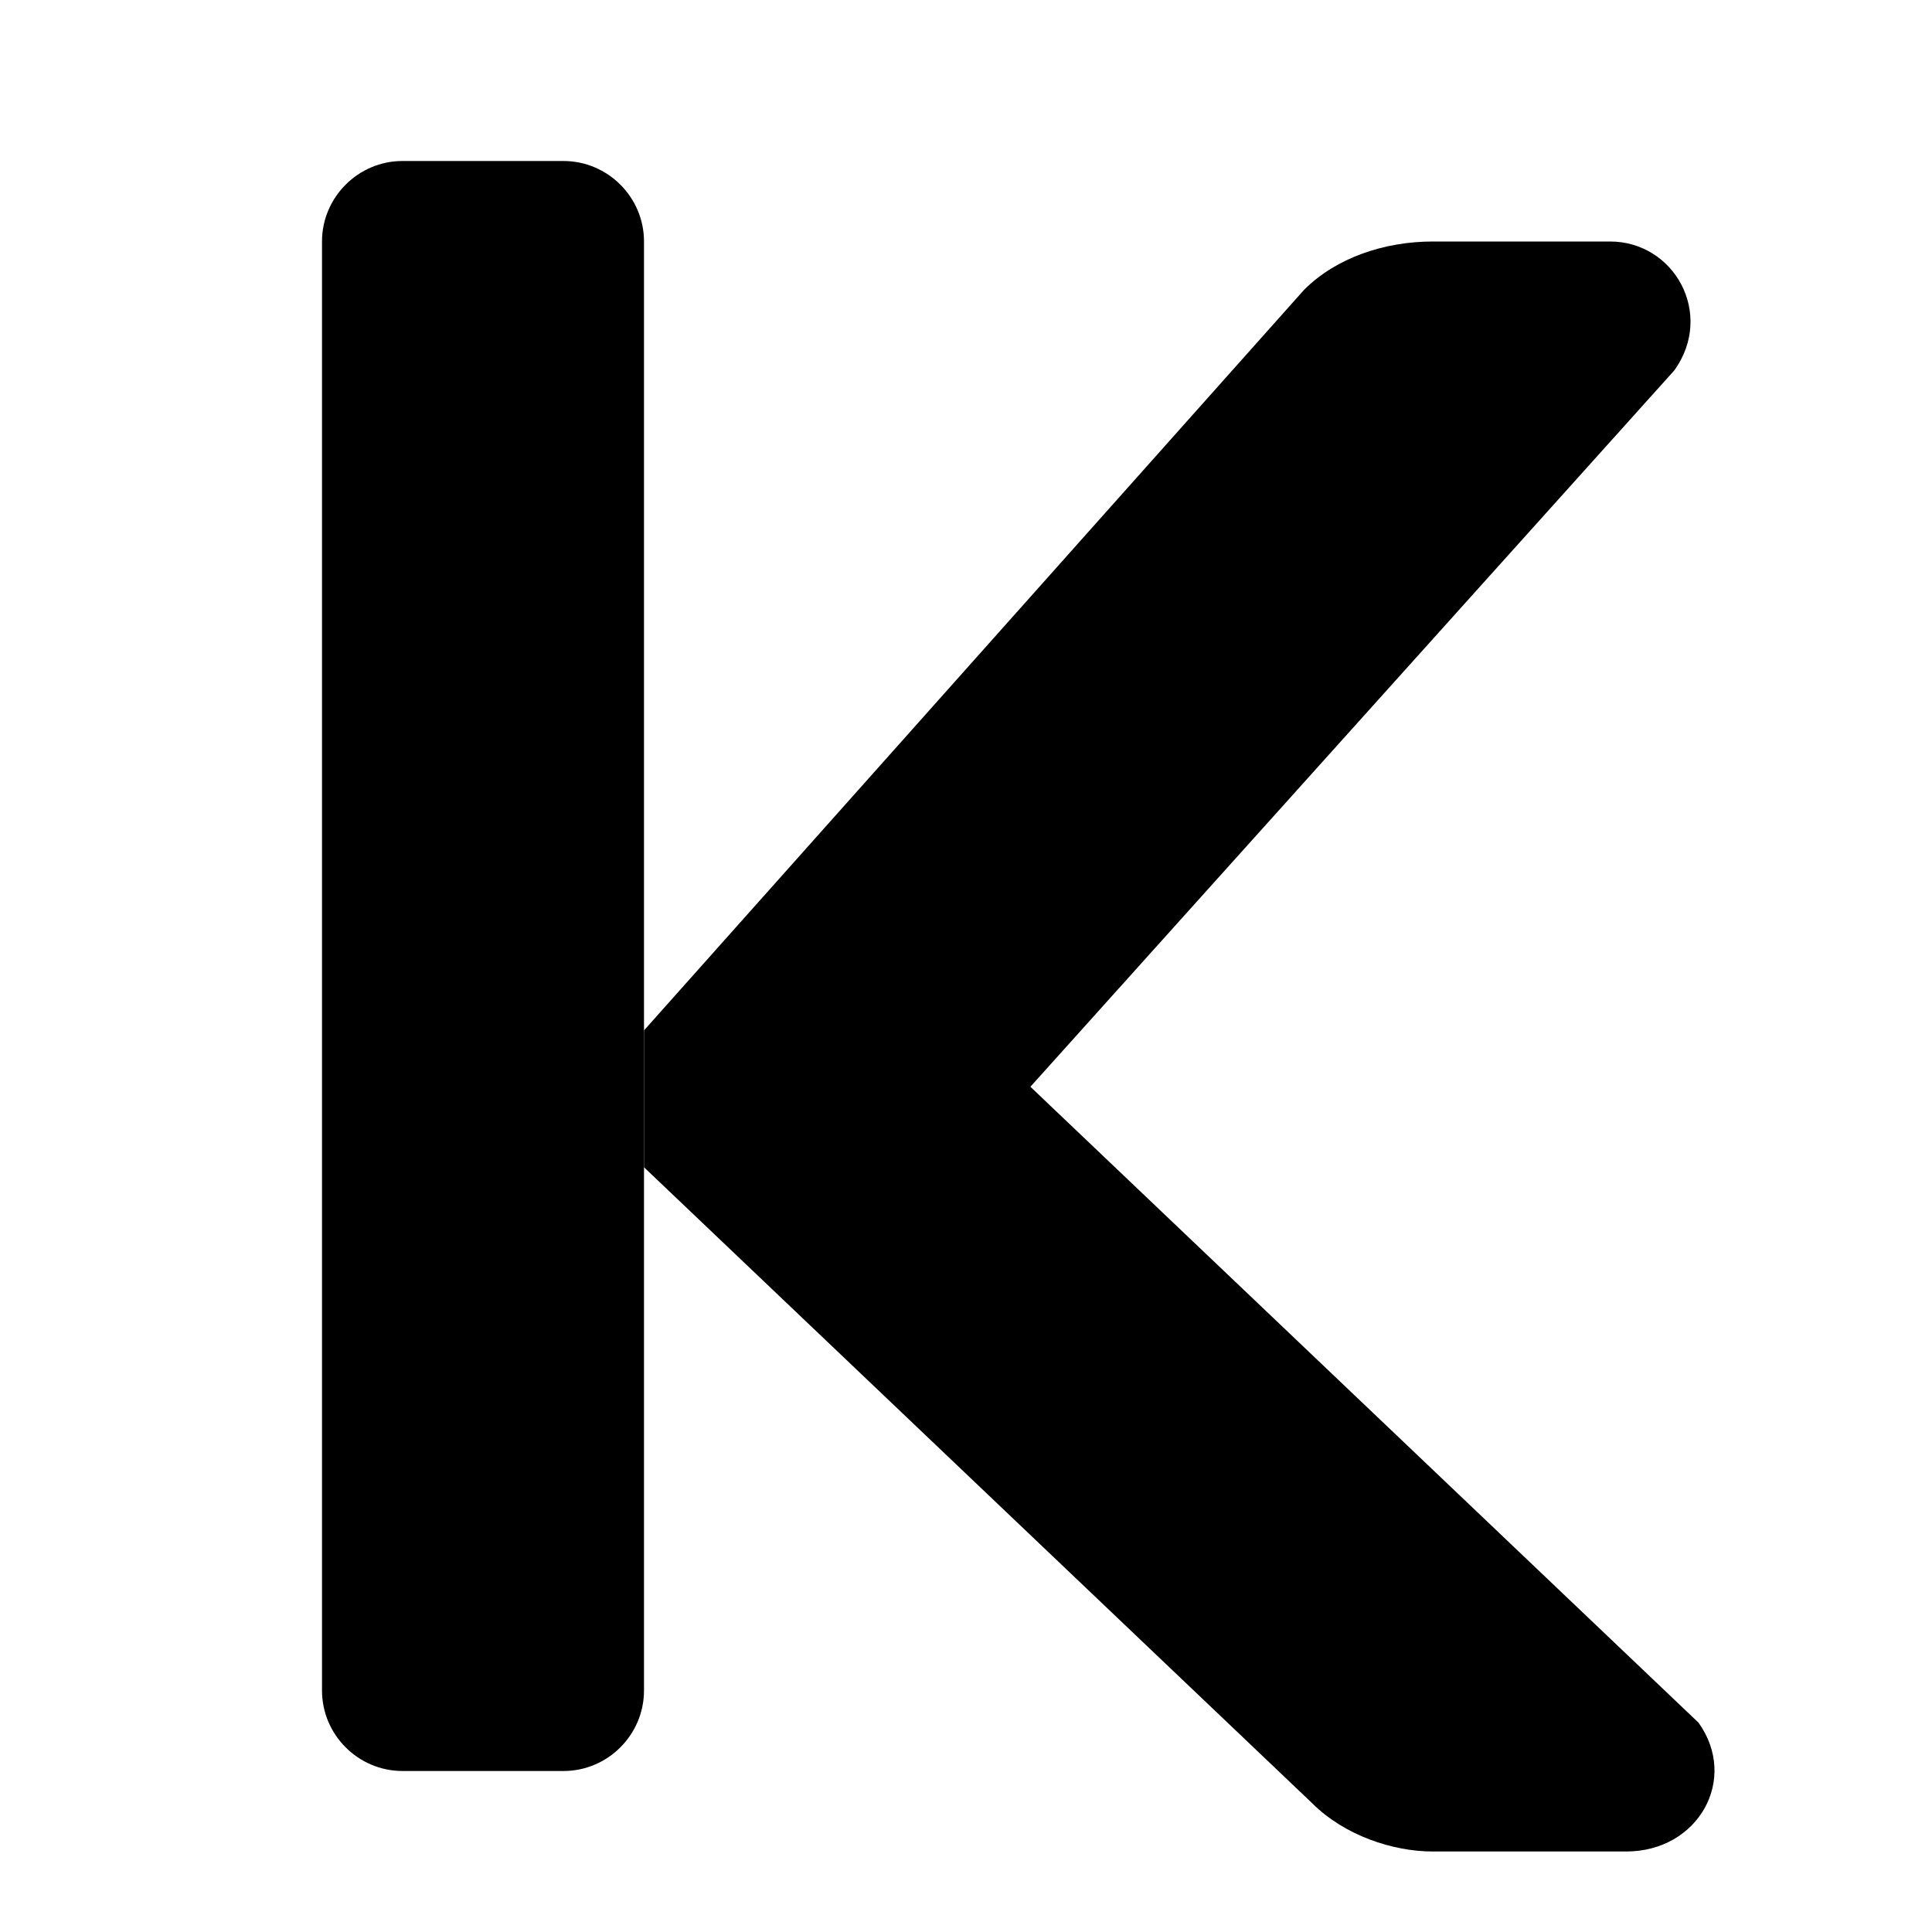
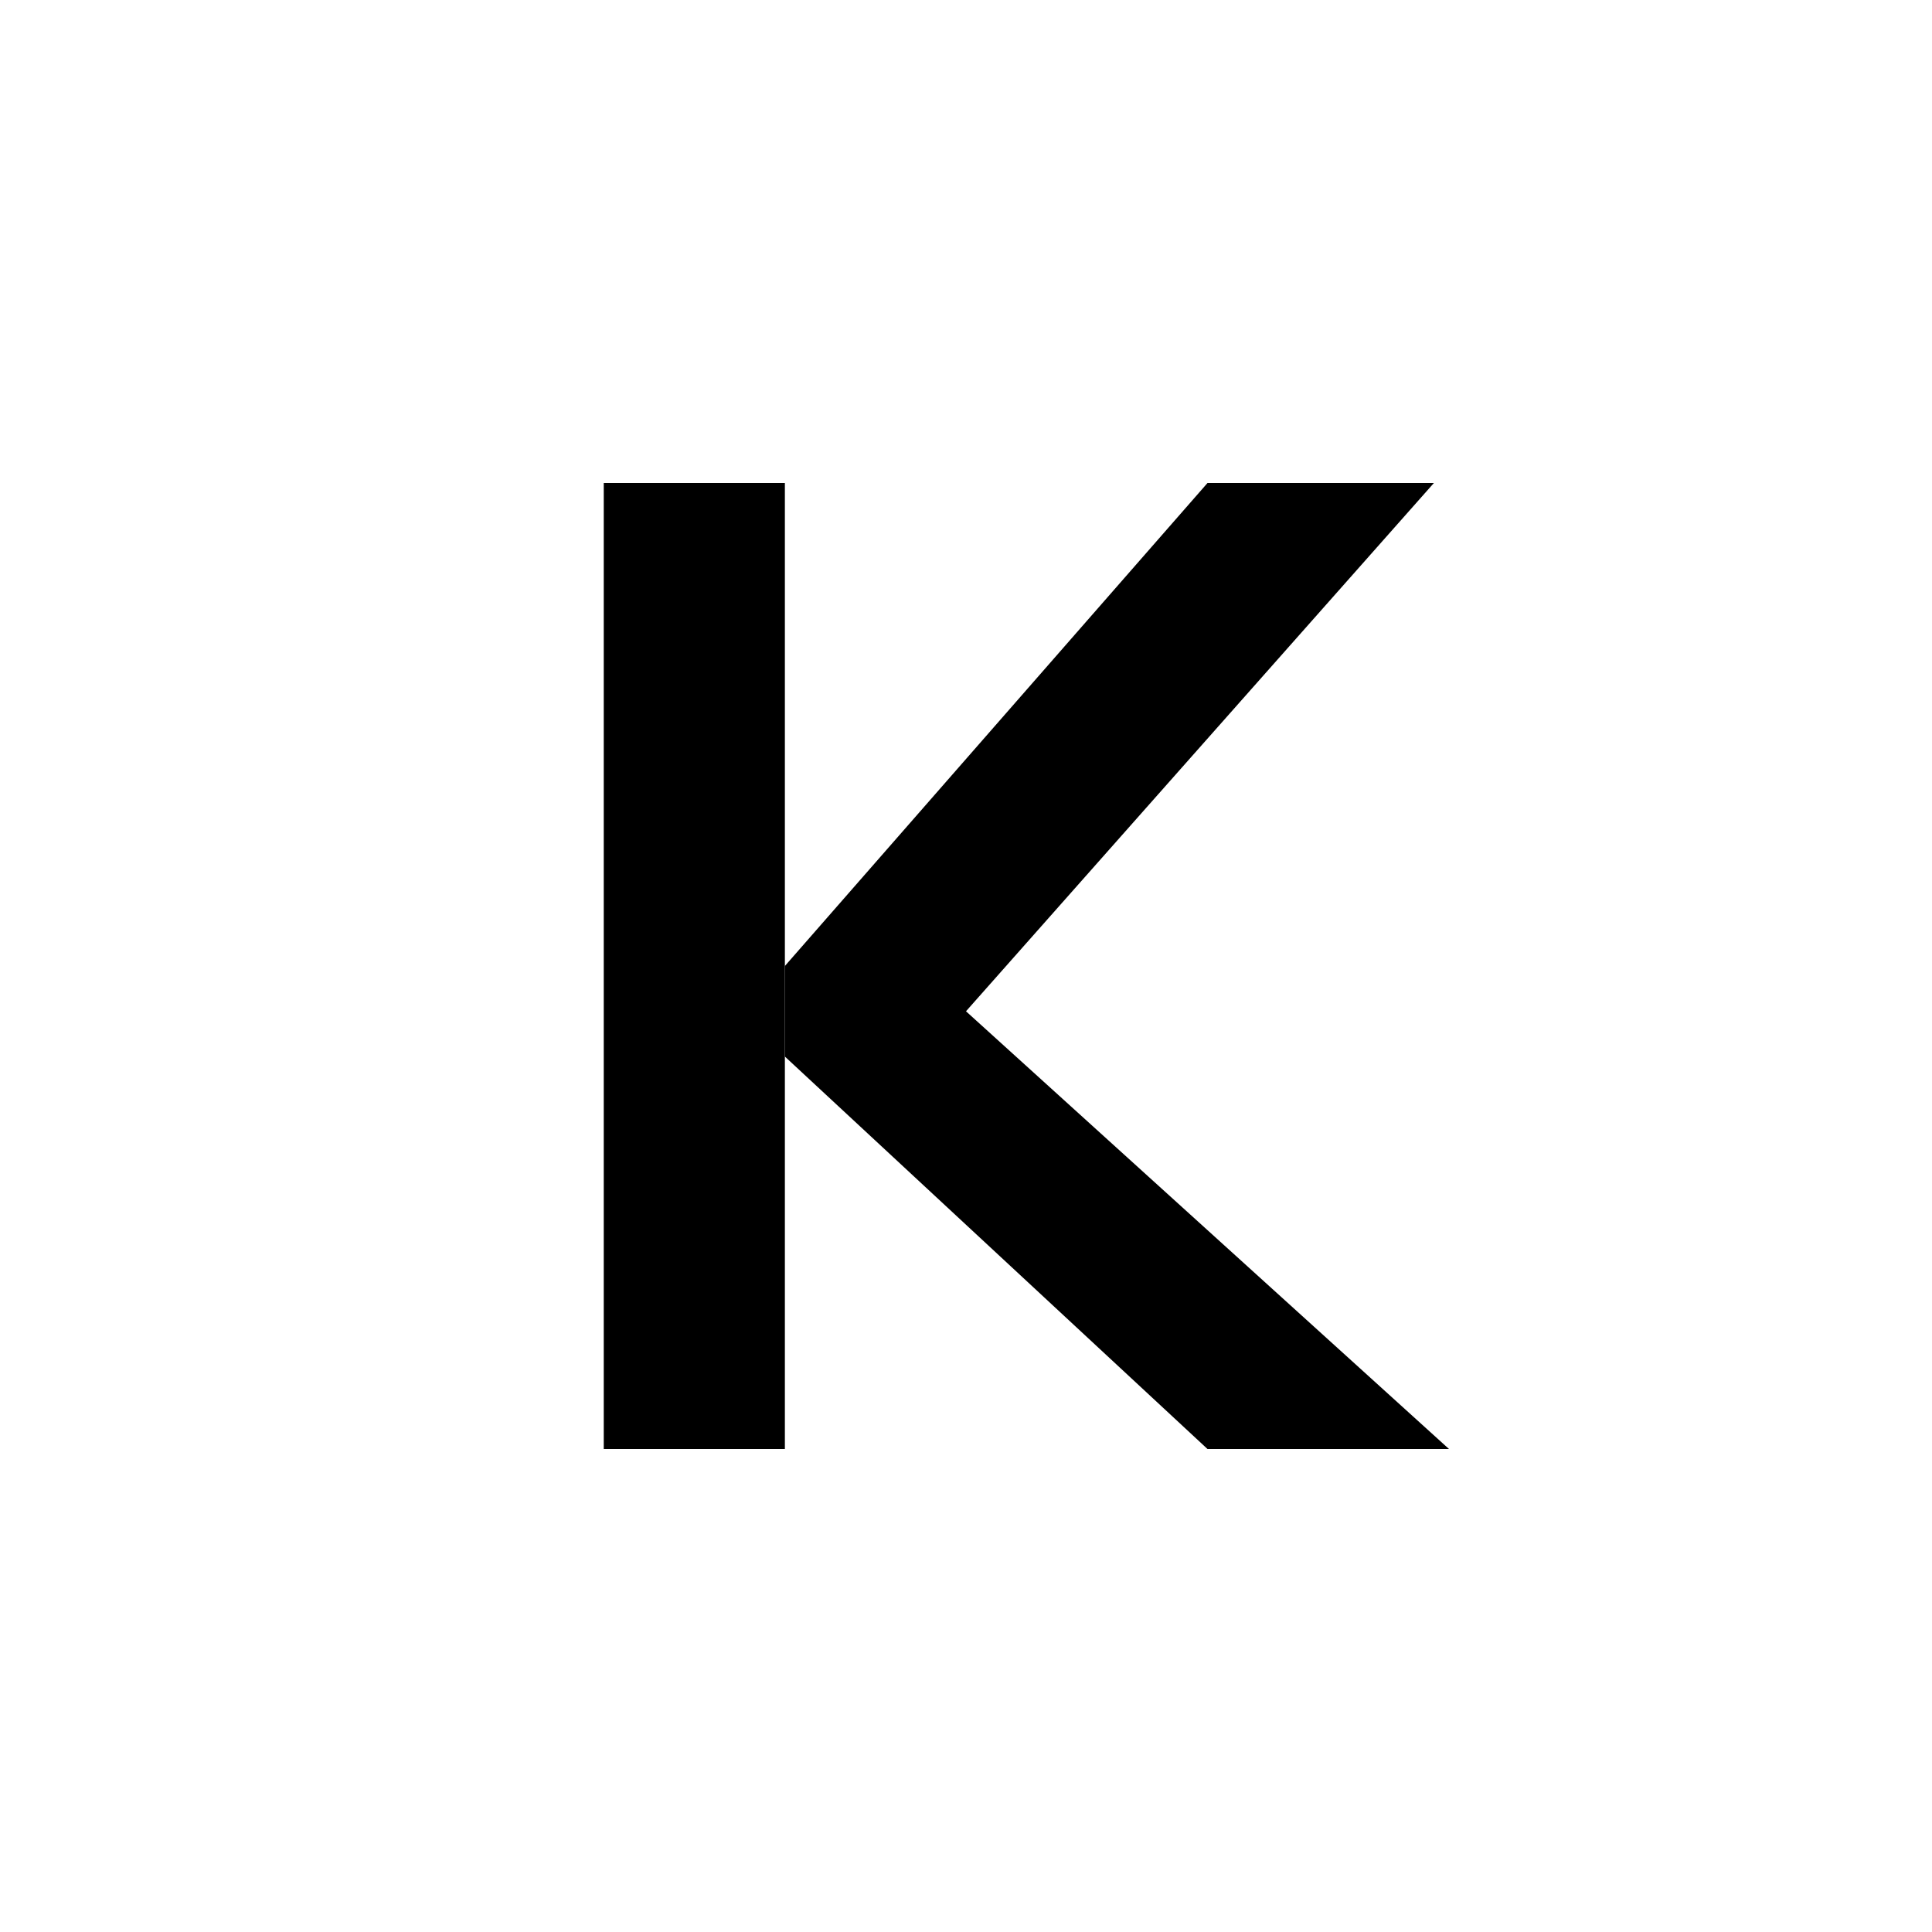
- <svg xmlns="http://www.w3.org/2000/svg" viewBox="0 0 24 24" width="24" height="24">
-   <path d="M 4 3 C 4 2.45 4.45 2 5 2 L 7 2 C 7.55 2 8 2.45 8 3 L 8 21 C 8 21.55 7.55 22 7 22 L 5 22 C 4.45 22 4 21.55 4 21 Z" fill="currentColor" />
-   <path d="M 8 12.8 L 16.2 3.6 C 16.6 3.2 17.2 3 17.8 3 L 20 3 C 20.8 3 21.3 3.9 20.8 4.6 L 12.8 13.5 L 21.1 21.4 C 21.6 22.1 21.1 23 20.2 23 L 17.8 23 C 17.3 23 16.7 22.8 16.3 22.4 L 8 14.5 Z" fill="currentColor" />
+ <svg xmlns="http://www.w3.org/2000/svg" viewBox="0 0 128 128" width="24" height="24">
+   <path d="M 40 32 L 52 32 L 52 96 L 40 96 Z" fill="currentColor" />
+   <path d="M 52 64 L 80 32 L 95 32 L 64 67 L 96 96 L 80 96 L 52 70 Z" fill="currentColor" />
</svg>
